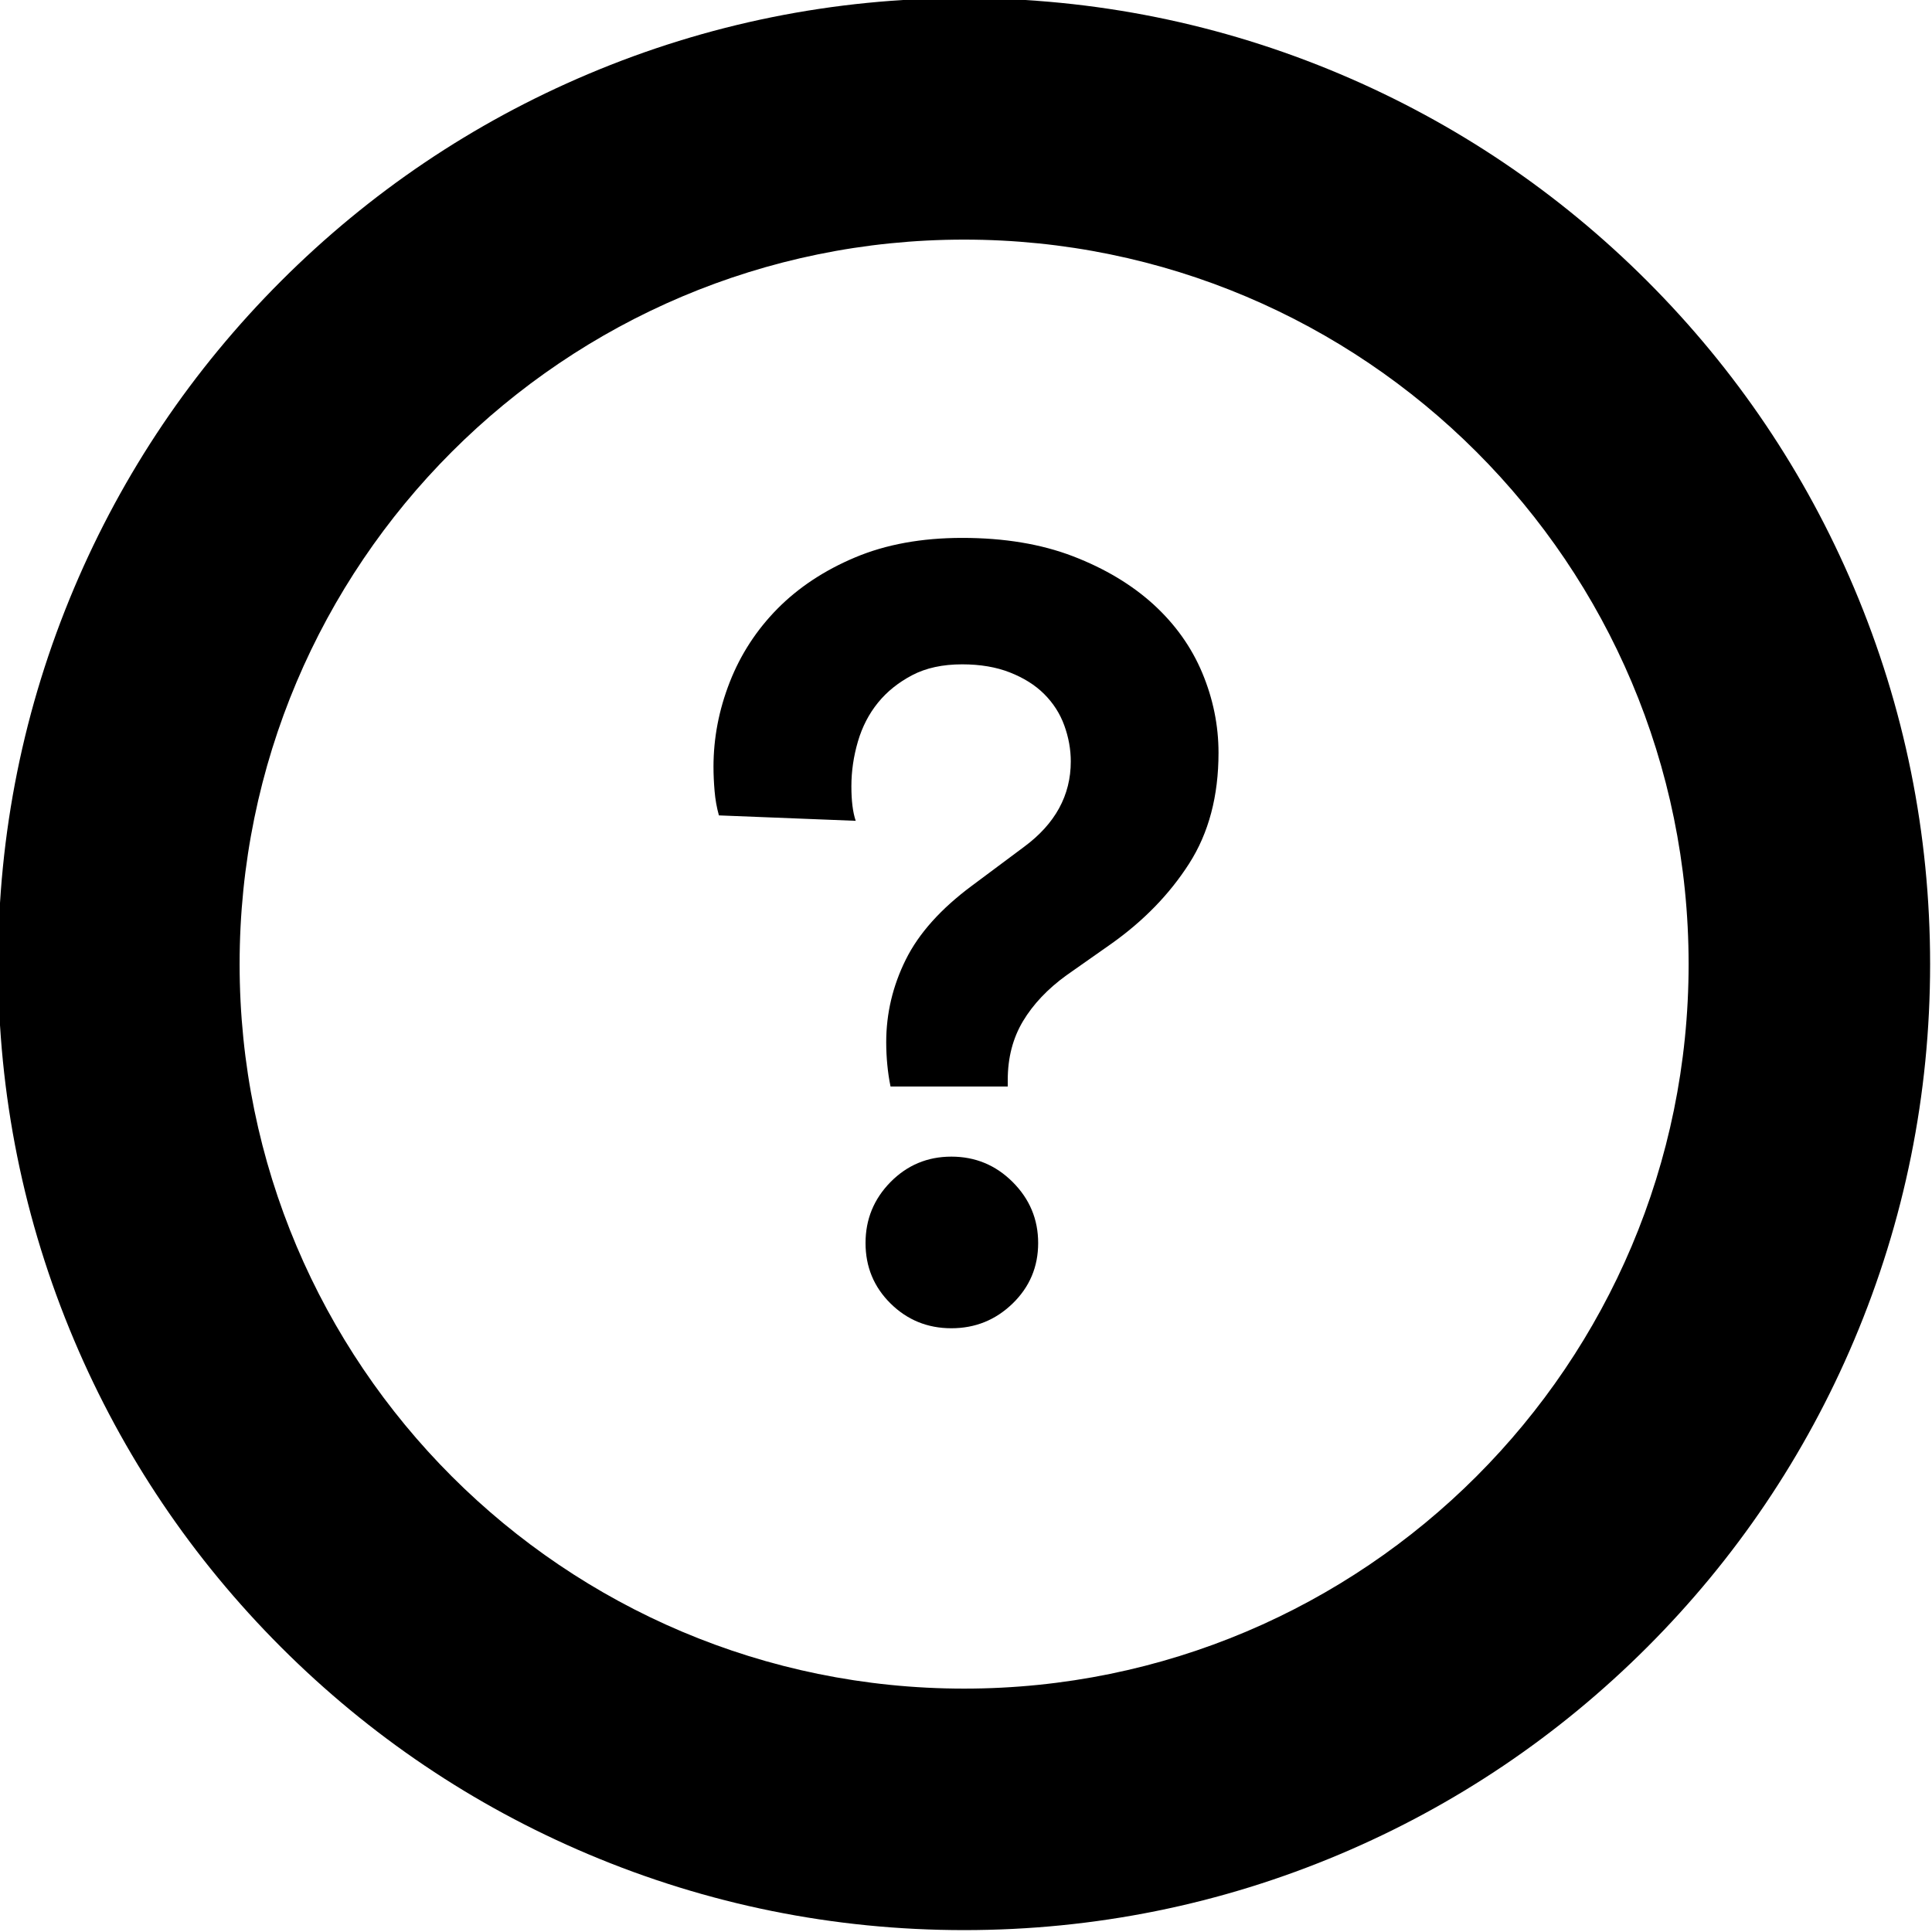
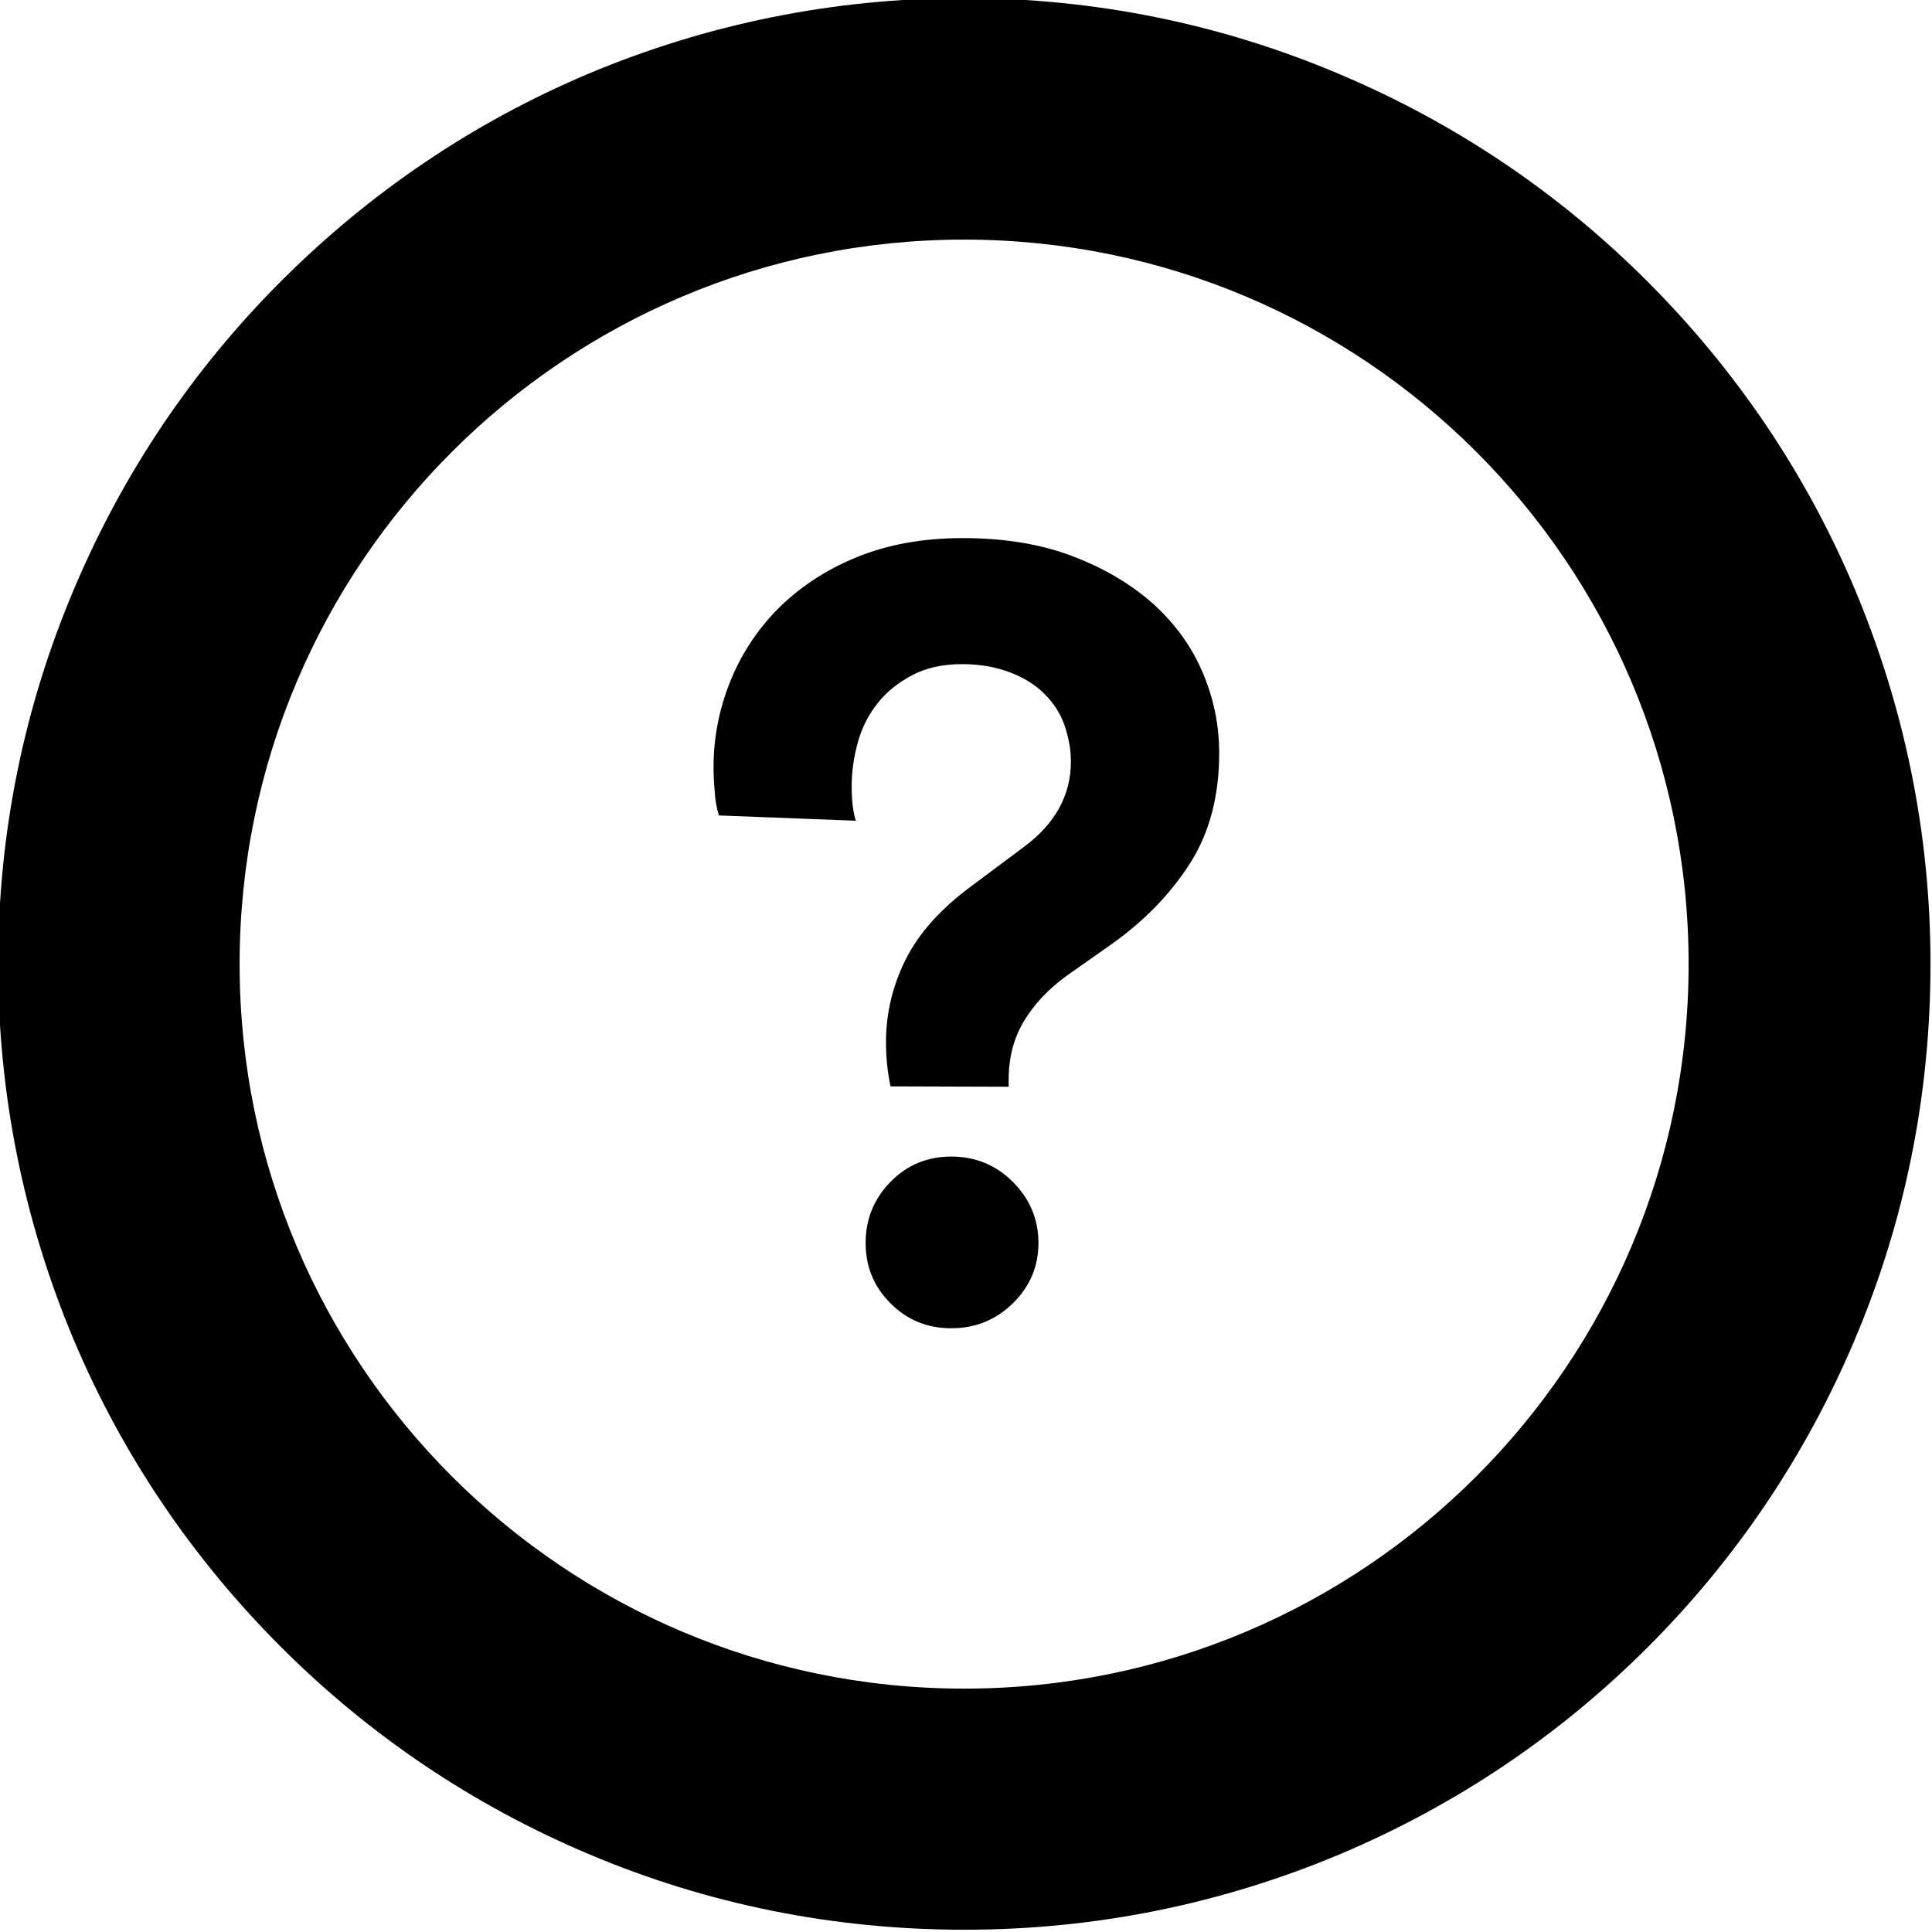
- <svg xmlns="http://www.w3.org/2000/svg" version="1.1" width="512" height="512" viewBox="0 0 512 512">
-   <path d="M235.999 287.926c-0.399-1.915-0.665-3.803-0.851-5.719s-0.292-3.91-0.292-6.011c0-7.634 1.728-14.921 5.186-21.889s9.309-13.485 17.554-19.602l13.805-10.293c8.245-6.091 12.368-13.644 12.368-22.608 0-3.245-0.586-6.436-1.728-9.576s-2.926-5.905-5.32-8.298c-2.394-2.393-5.426-4.282-9.070-5.719s-7.873-2.154-12.661-2.154c-5.186 0-9.601 0.958-13.246 2.873s-6.675 4.335-9.070 7.288c-2.393 2.952-4.176 6.383-5.32 10.293s-1.728 7.873-1.728 11.863c0 3.83 0.373 6.862 1.144 9.15l-36.252-1.436c-0.585-2.101-0.958-4.229-1.144-6.436-0.186-2.181-0.292-4.335-0.292-6.436 0-7.633 1.436-15.107 4.309-22.448s7.102-13.831 12.661-19.469c5.559-5.613 12.421-10.16 20.586-13.591s17.608-5.16 28.352-5.16c11.118 0 20.905 1.623 29.364 4.868 8.431 3.245 15.533 7.5 21.305 12.74 5.745 5.24 10.081 11.304 12.952 18.166s4.309 13.936 4.309 21.172c0 11.437-2.579 21.225-7.767 29.337s-12.075 15.214-20.719 21.331l-11.81 8.298c-5 3.618-8.831 7.687-11.517 12.155-2.687 4.495-4.043 9.682-4.043 15.586v1.728l-31.064-0z" />
-   <path d="M229.376 329.419c0-6.303 2.208-11.676 6.623-16.171 4.416-4.469 9.787-6.729 16.118-6.729s11.756 2.234 16.251 6.729c4.495 4.495 6.755 9.868 6.755 16.171s-2.261 11.649-6.755 16.012c-4.522 4.389-9.921 6.57-16.251 6.57s-11.703-2.207-16.118-6.57-6.623-9.709-6.623-16.012v0z" />
-   <path d="M491.356 155.833c-12.897-30.492-31.346-57.863-54.837-81.353s-50.861-41.94-81.353-54.837c-31.602-13.367-65.135-20.144-99.666-20.144s-68.064 6.777-99.666 20.144c-30.492 12.897-57.863 31.346-81.353 54.837s-41.94 50.861-54.837 81.353c-13.367 31.602-20.144 65.135-20.144 99.667s6.777 68.065 20.144 99.666c12.897 30.491 31.346 57.863 54.837 81.353s50.861 41.94 81.353 54.837c31.602 13.366 65.135 20.144 99.666 20.144s68.065-6.777 99.666-20.144c30.491-12.897 57.863-31.346 81.353-54.837s41.94-50.861 54.837-81.353c13.366-31.602 20.144-65.135 20.144-99.666s-6.777-68.064-20.144-99.666zM255.5 447.5c-106.038 0-192-85.962-192-192s85.962-192 192-192 192 85.962 192 192-85.962 192-192 192z" />
+ <svg xmlns="http://www.w3.org/2000/svg" version="1.1" id="Layer_1" x="0px" y="0px" viewBox="0 0 512 512" style="enable-background:new 0 0 512 512;" xml:space="preserve">
+   <path class="lexicon-icon-body" fill="none" d="M491.4,155.8C478.5,125.3,460,98,436.5,74.5s-50.9-41.9-81.4-54.8C323.6,6.3,290-0.5,255.5-0.5  s-68.1,6.8-99.7,20.1C125.3,32.5,98,51,74.5,74.5s-41.9,50.9-54.8,81.4C6.3,187.4-0.5,221-0.5,255.5s6.8,68.1,20.1,99.7  C32.5,385.7,51,413,74.5,436.5s50.9,41.9,81.4,54.8c31.6,13.4,65.1,20.1,99.7,20.1s68.1-6.8,99.7-20.1  c30.5-12.9,57.9-31.3,81.4-54.8s41.9-50.9,54.8-81.4c13.4-31.6,20.1-65.1,20.1-99.7S504.7,187.4,491.4,155.8L491.4,155.8z" />
+   <path class="lexicon-icon-outline" d="M491.4,155.8C478.5,125.3,460,98,436.5,74.5s-50.9-41.9-81.4-54.8C323.6,6.3,290-0.5,255.5-0.5s-68.1,6.8-99.7,20.1  C125.3,32.5,98,51,74.5,74.5s-41.9,50.9-54.8,81.4C6.3,187.4-0.5,221-0.5,255.5s6.8,68.1,20.1,99.7C32.5,385.7,51,413,74.5,436.5  s50.9,41.9,81.4,54.8c31.6,13.4,65.1,20.1,99.7,20.1s68.1-6.8,99.7-20.1c30.5-12.9,57.9-31.3,81.4-54.8s41.9-50.9,54.8-81.4  c13.4-31.6,20.1-65.1,20.1-99.7S504.7,187.4,491.4,155.8L491.4,155.8z M255.5,447.5c-106,0-192-86-192-192s86-192,192-192  s192,86,192,192S361.5,447.5,255.5,447.5z" />
+   <path class="lexicon-icon-outline" d="M236,287.9c-0.4-1.9-0.7-3.8-0.9-5.7s-0.3-3.9-0.3-6c0-7.6,1.7-14.9,5.2-21.9s9.3-13.5,17.6-19.6l13.8-10.3  c8.2-6.1,12.4-13.6,12.4-22.6c0-3.2-0.6-6.4-1.7-9.6s-2.9-5.9-5.3-8.3s-5.4-4.3-9.1-5.7s-7.9-2.2-12.7-2.2c-5.2,0-9.6,1-13.2,2.9  s-6.7,4.3-9.1,7.3c-2.4,3-4.2,6.4-5.3,10.3s-1.7,7.9-1.7,11.9c0,3.8,0.4,6.9,1.1,9.1l-36.3-1.4c-0.6-2.1-1-4.2-1.1-6.4  c-0.2-2.2-0.3-4.3-0.3-6.4c0-7.6,1.4-15.1,4.3-22.4s7.1-13.8,12.7-19.5c5.6-5.6,12.4-10.2,20.6-13.6s17.6-5.2,28.4-5.2  c11.1,0,20.9,1.6,29.4,4.9c8.4,3.2,15.5,7.5,21.3,12.7c5.7,5.2,10.1,11.3,13,18.2s4.3,13.9,4.3,21.2c0,11.4-2.6,21.2-7.8,29.3  s-12.1,15.2-20.7,21.3l-11.8,8.3c-5,3.6-8.8,7.7-11.5,12.2c-2.7,4.5-4,9.7-4,15.6v1.7L236,287.9L236,287.9z" />
+   <path class="lexicon-icon-outline" d="M229.4,329.4c0-6.3,2.2-11.7,6.6-16.2c4.4-4.5,9.8-6.7,16.1-6.7s11.8,2.2,16.3,6.7s6.8,9.9,6.8,16.2s-2.3,11.6-6.8,16  c-4.5,4.4-9.9,6.6-16.3,6.6s-11.7-2.2-16.1-6.6S229.4,335.7,229.4,329.4L229.4,329.4z" />
</svg>
